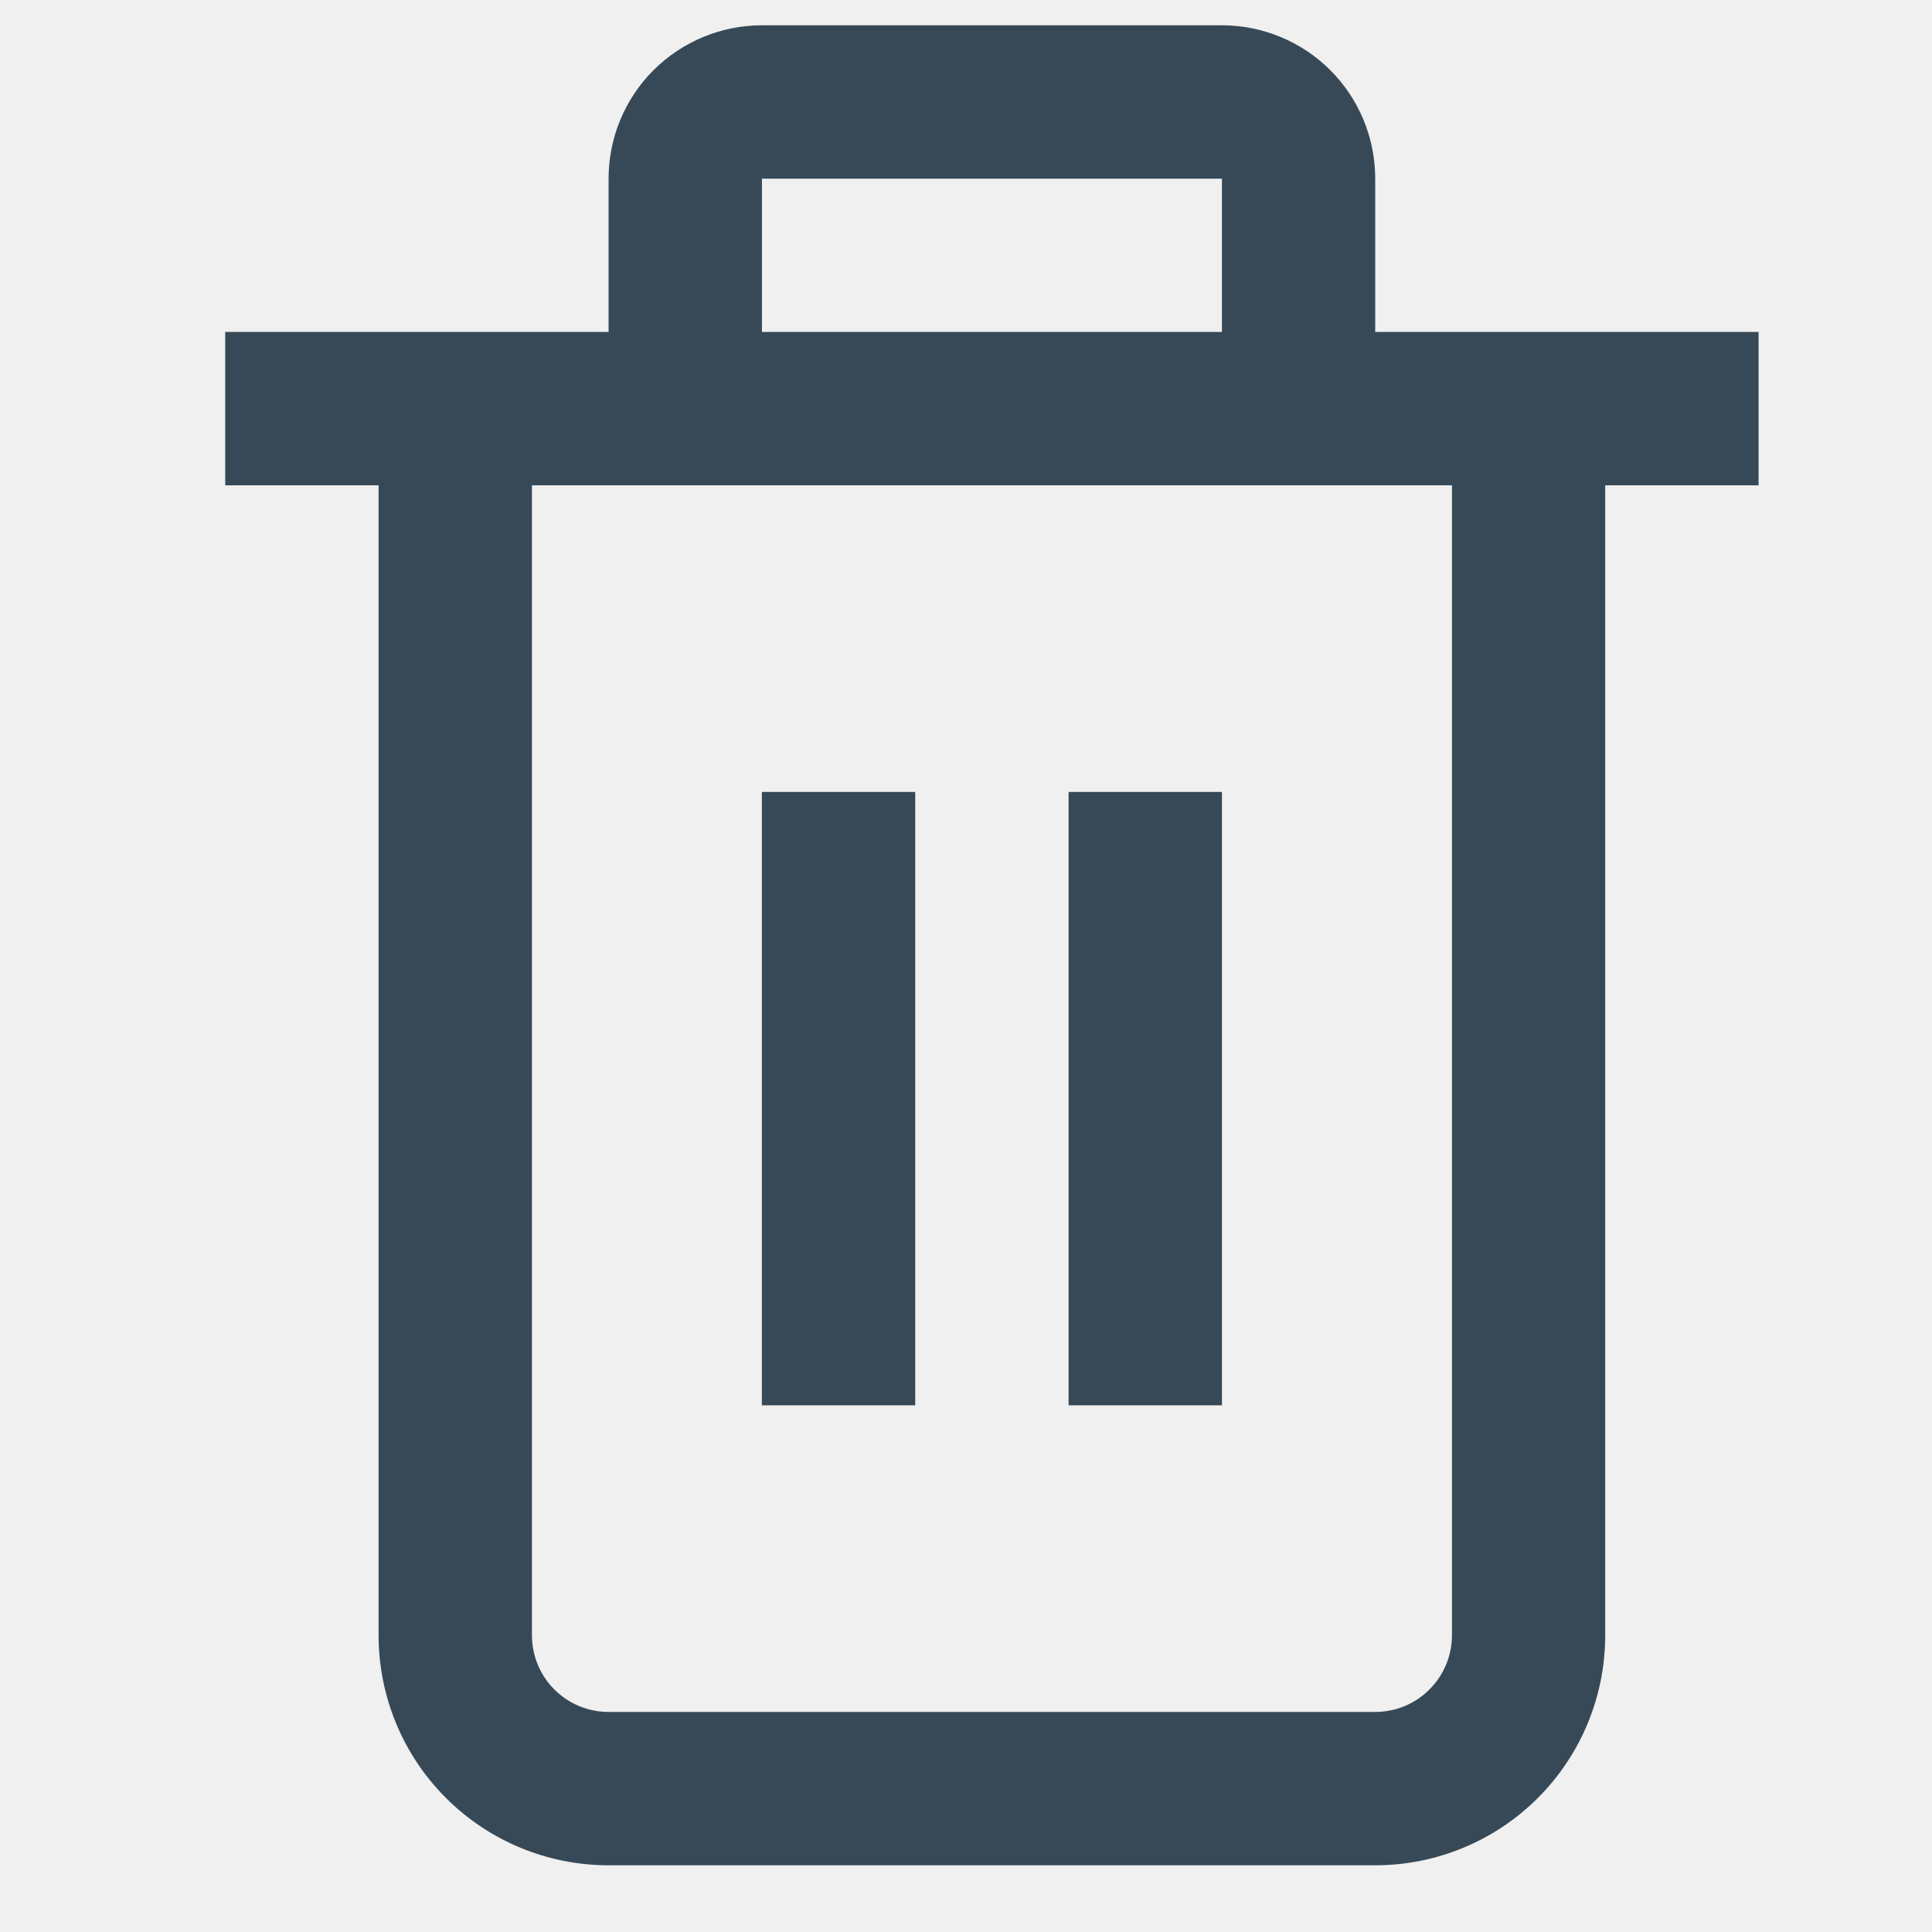
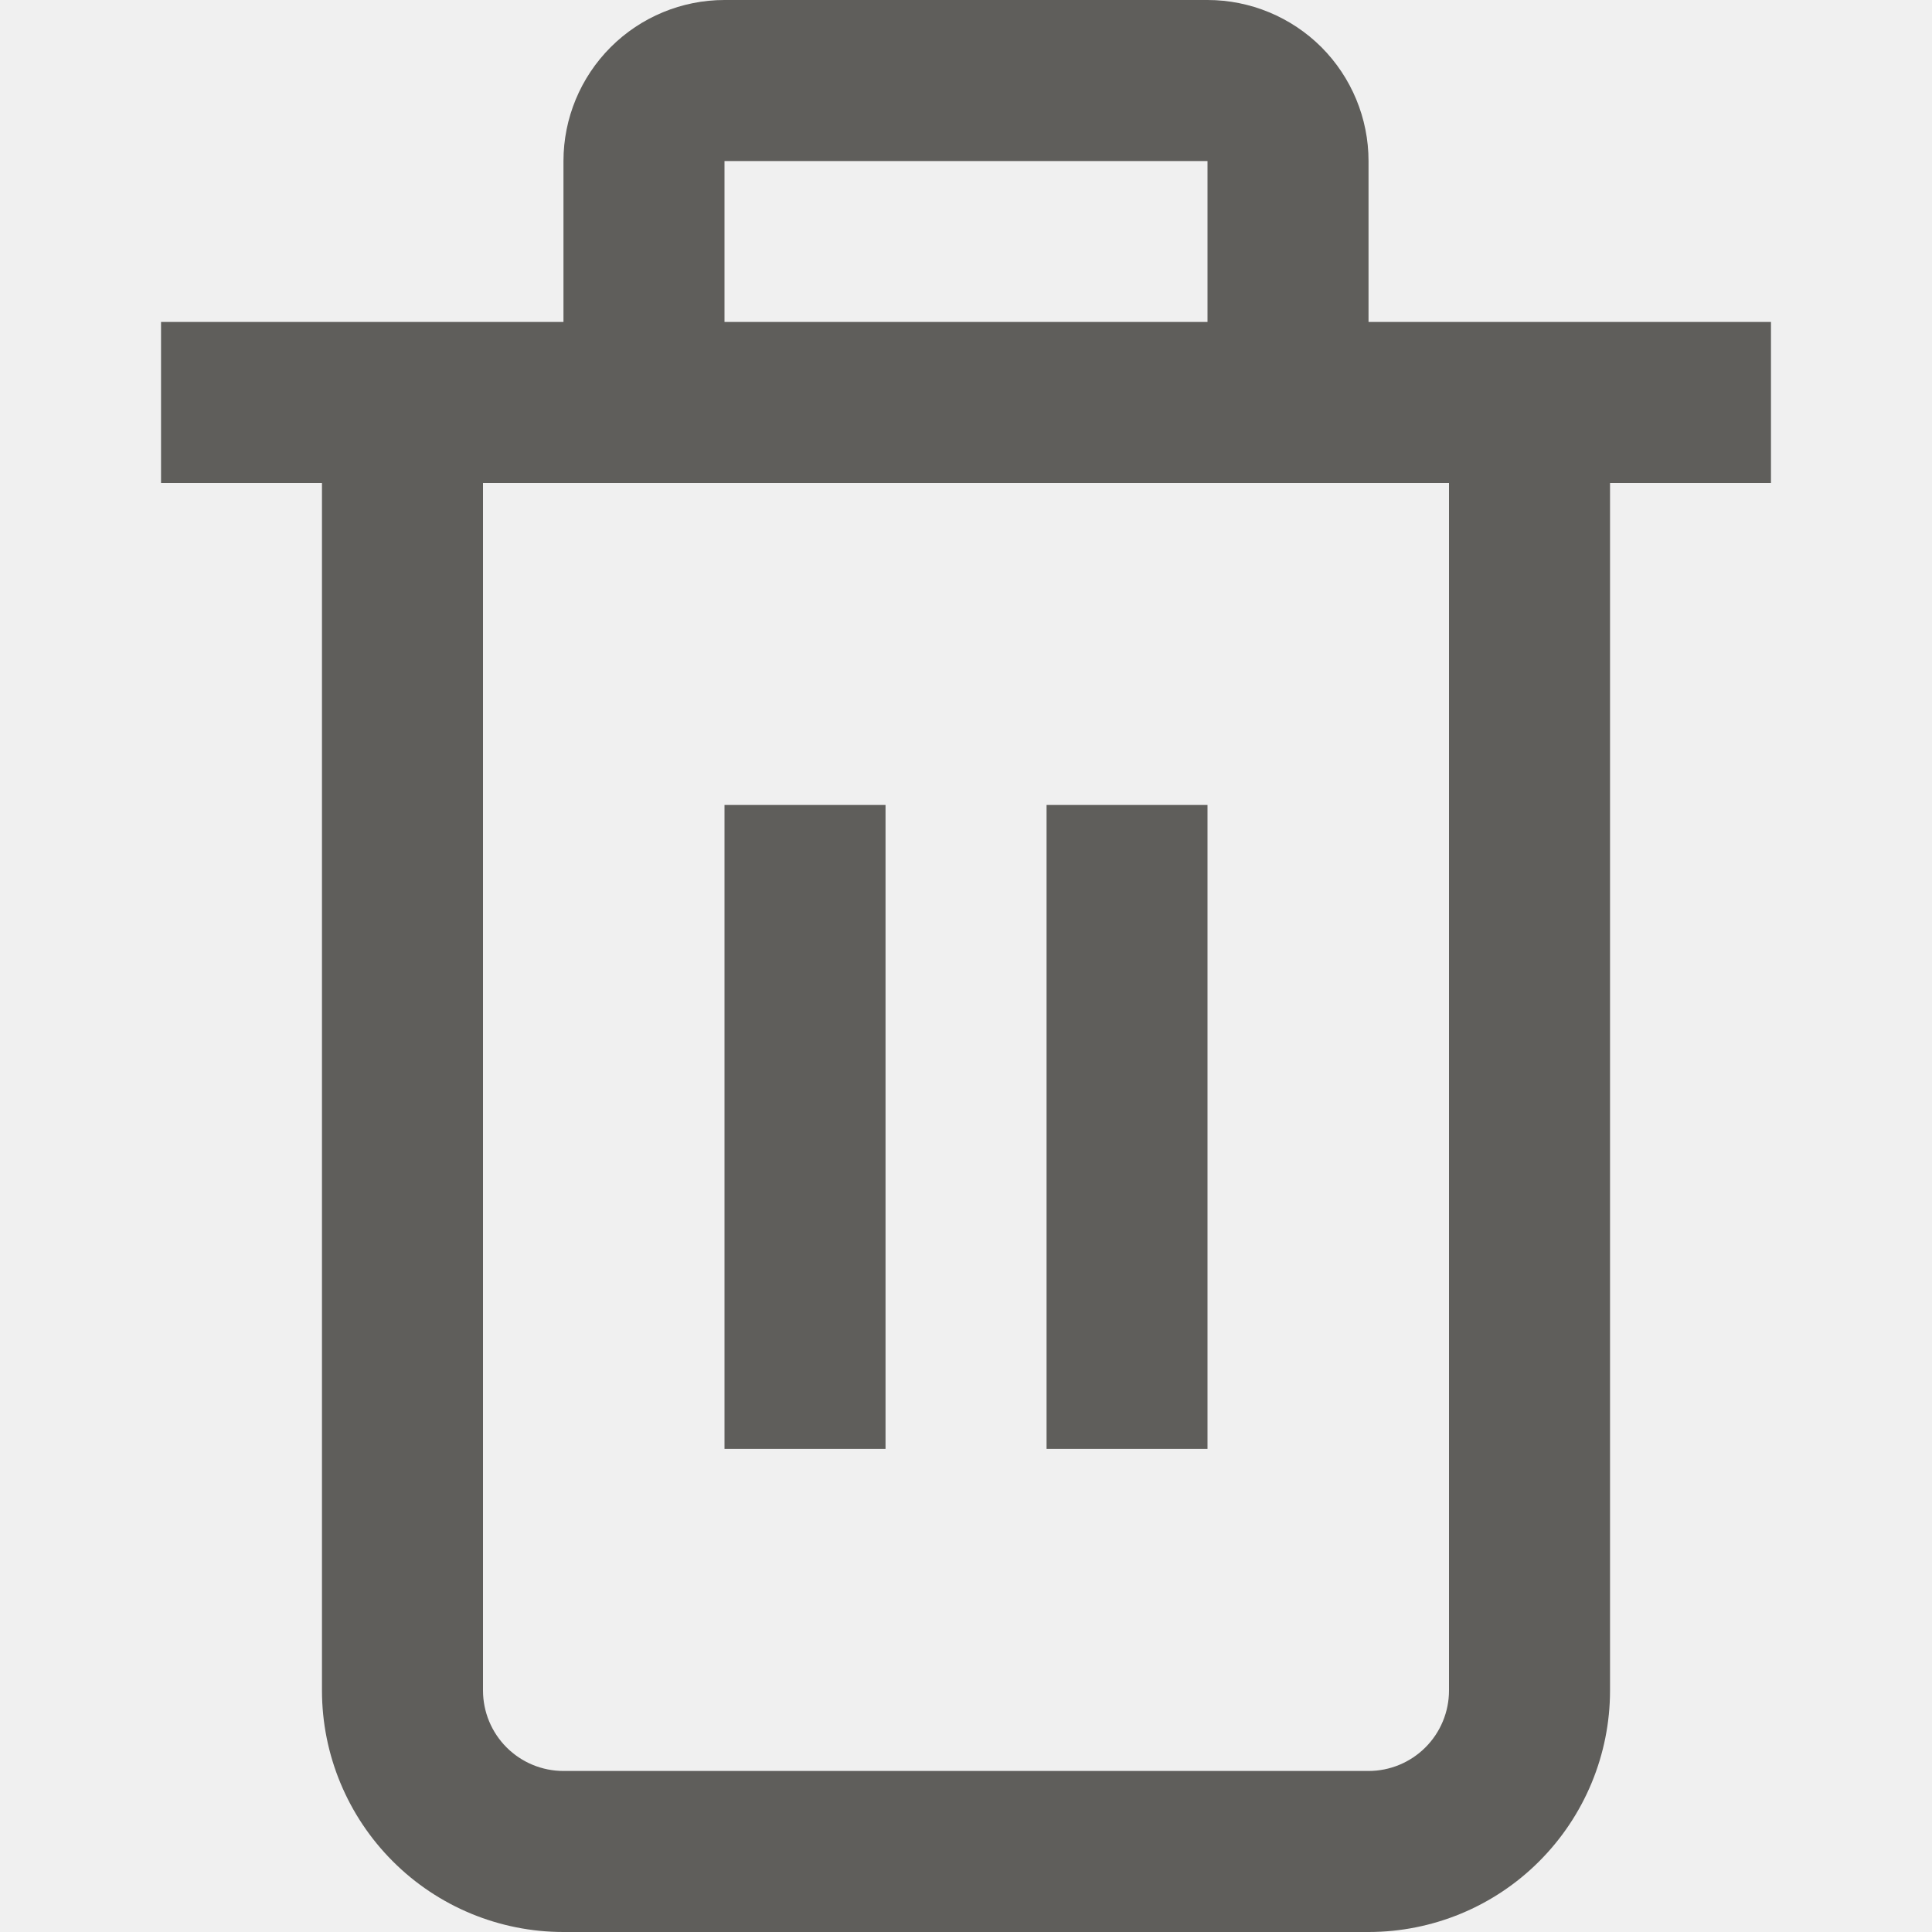
- <svg xmlns="http://www.w3.org/2000/svg" width="21" height="21" viewBox="0 0 21 21" fill="none">
-   <g clip-path="url(#clip0_82_214)">
-     <path d="M19.115 3.608H14.948V1.942C14.948 1.5 14.773 1.076 14.46 0.763C14.148 0.451 13.724 0.275 13.282 0.275L8.282 0.275C7.84 0.275 7.416 0.451 7.103 0.763C6.79 1.076 6.615 1.5 6.615 1.942V3.608H2.448V5.275H4.115V17.775C4.115 18.438 4.378 19.074 4.847 19.543C5.316 20.012 5.952 20.275 6.615 20.275H14.948C15.611 20.275 16.247 20.012 16.716 19.543C17.185 19.074 17.448 18.438 17.448 17.775V5.275H19.115V3.608ZM8.282 1.942H13.282V3.608H8.282V1.942ZM15.782 17.775C15.782 17.996 15.694 18.208 15.537 18.364C15.381 18.521 15.169 18.608 14.948 18.608H6.615C6.394 18.608 6.182 18.521 6.026 18.364C5.869 18.208 5.782 17.996 5.782 17.775V5.275H15.782V17.775Z" fill="#374957" />
-     <path d="M9.948 8.608H8.281V15.275H9.948V8.608Z" fill="#374957" />
-     <path d="M13.282 8.608H11.615V15.275H13.282V8.608Z" fill="#374957" />
+ <svg xmlns="http://www.w3.org/2000/svg" width="20" height="20" viewBox="0 0 20 20" fill="none">
+   <g clip-path="url(#clip0_52_484)">
+     <path d="M18.333 3.333H14.167V1.667C14.167 1.225 13.991 0.801 13.679 0.488C13.366 0.176 12.942 0 12.5 0L7.5 0C7.058 0 6.634 0.176 6.322 0.488C6.009 0.801 5.833 1.225 5.833 1.667V3.333H1.667V5H3.333V17.5C3.333 18.163 3.597 18.799 4.066 19.268C4.534 19.737 5.17 20 5.833 20H14.167C14.83 20 15.466 19.737 15.934 19.268C16.403 18.799 16.667 18.163 16.667 17.5V5H18.333V3.333ZM7.5 1.667H12.5V3.333H7.5V1.667ZM15 17.5C15 17.721 14.912 17.933 14.756 18.089C14.6 18.245 14.388 18.333 14.167 18.333H5.833C5.612 18.333 5.4 18.245 5.244 18.089C5.088 17.933 5 17.721 5 17.5V5H15V17.5Z" fill="#5F5E5B" />
+     <path d="M9.167 8.333H7.5V14.999H9.167V8.333Z" fill="#5F5E5B" />
+     <path d="M12.5 8.333H10.834V14.999H12.5V8.333Z" fill="#5F5E5B" />
  </g>
  <defs>
-     <clipPath id="clip0_82_214">
-       <rect width="20" height="20" fill="white" transform="translate(0.78125 0.275146)" />
+     <clipPath id="clip0_52_484">
+       <rect width="20" height="20" fill="white" />
    </clipPath>
  </defs>
</svg>
